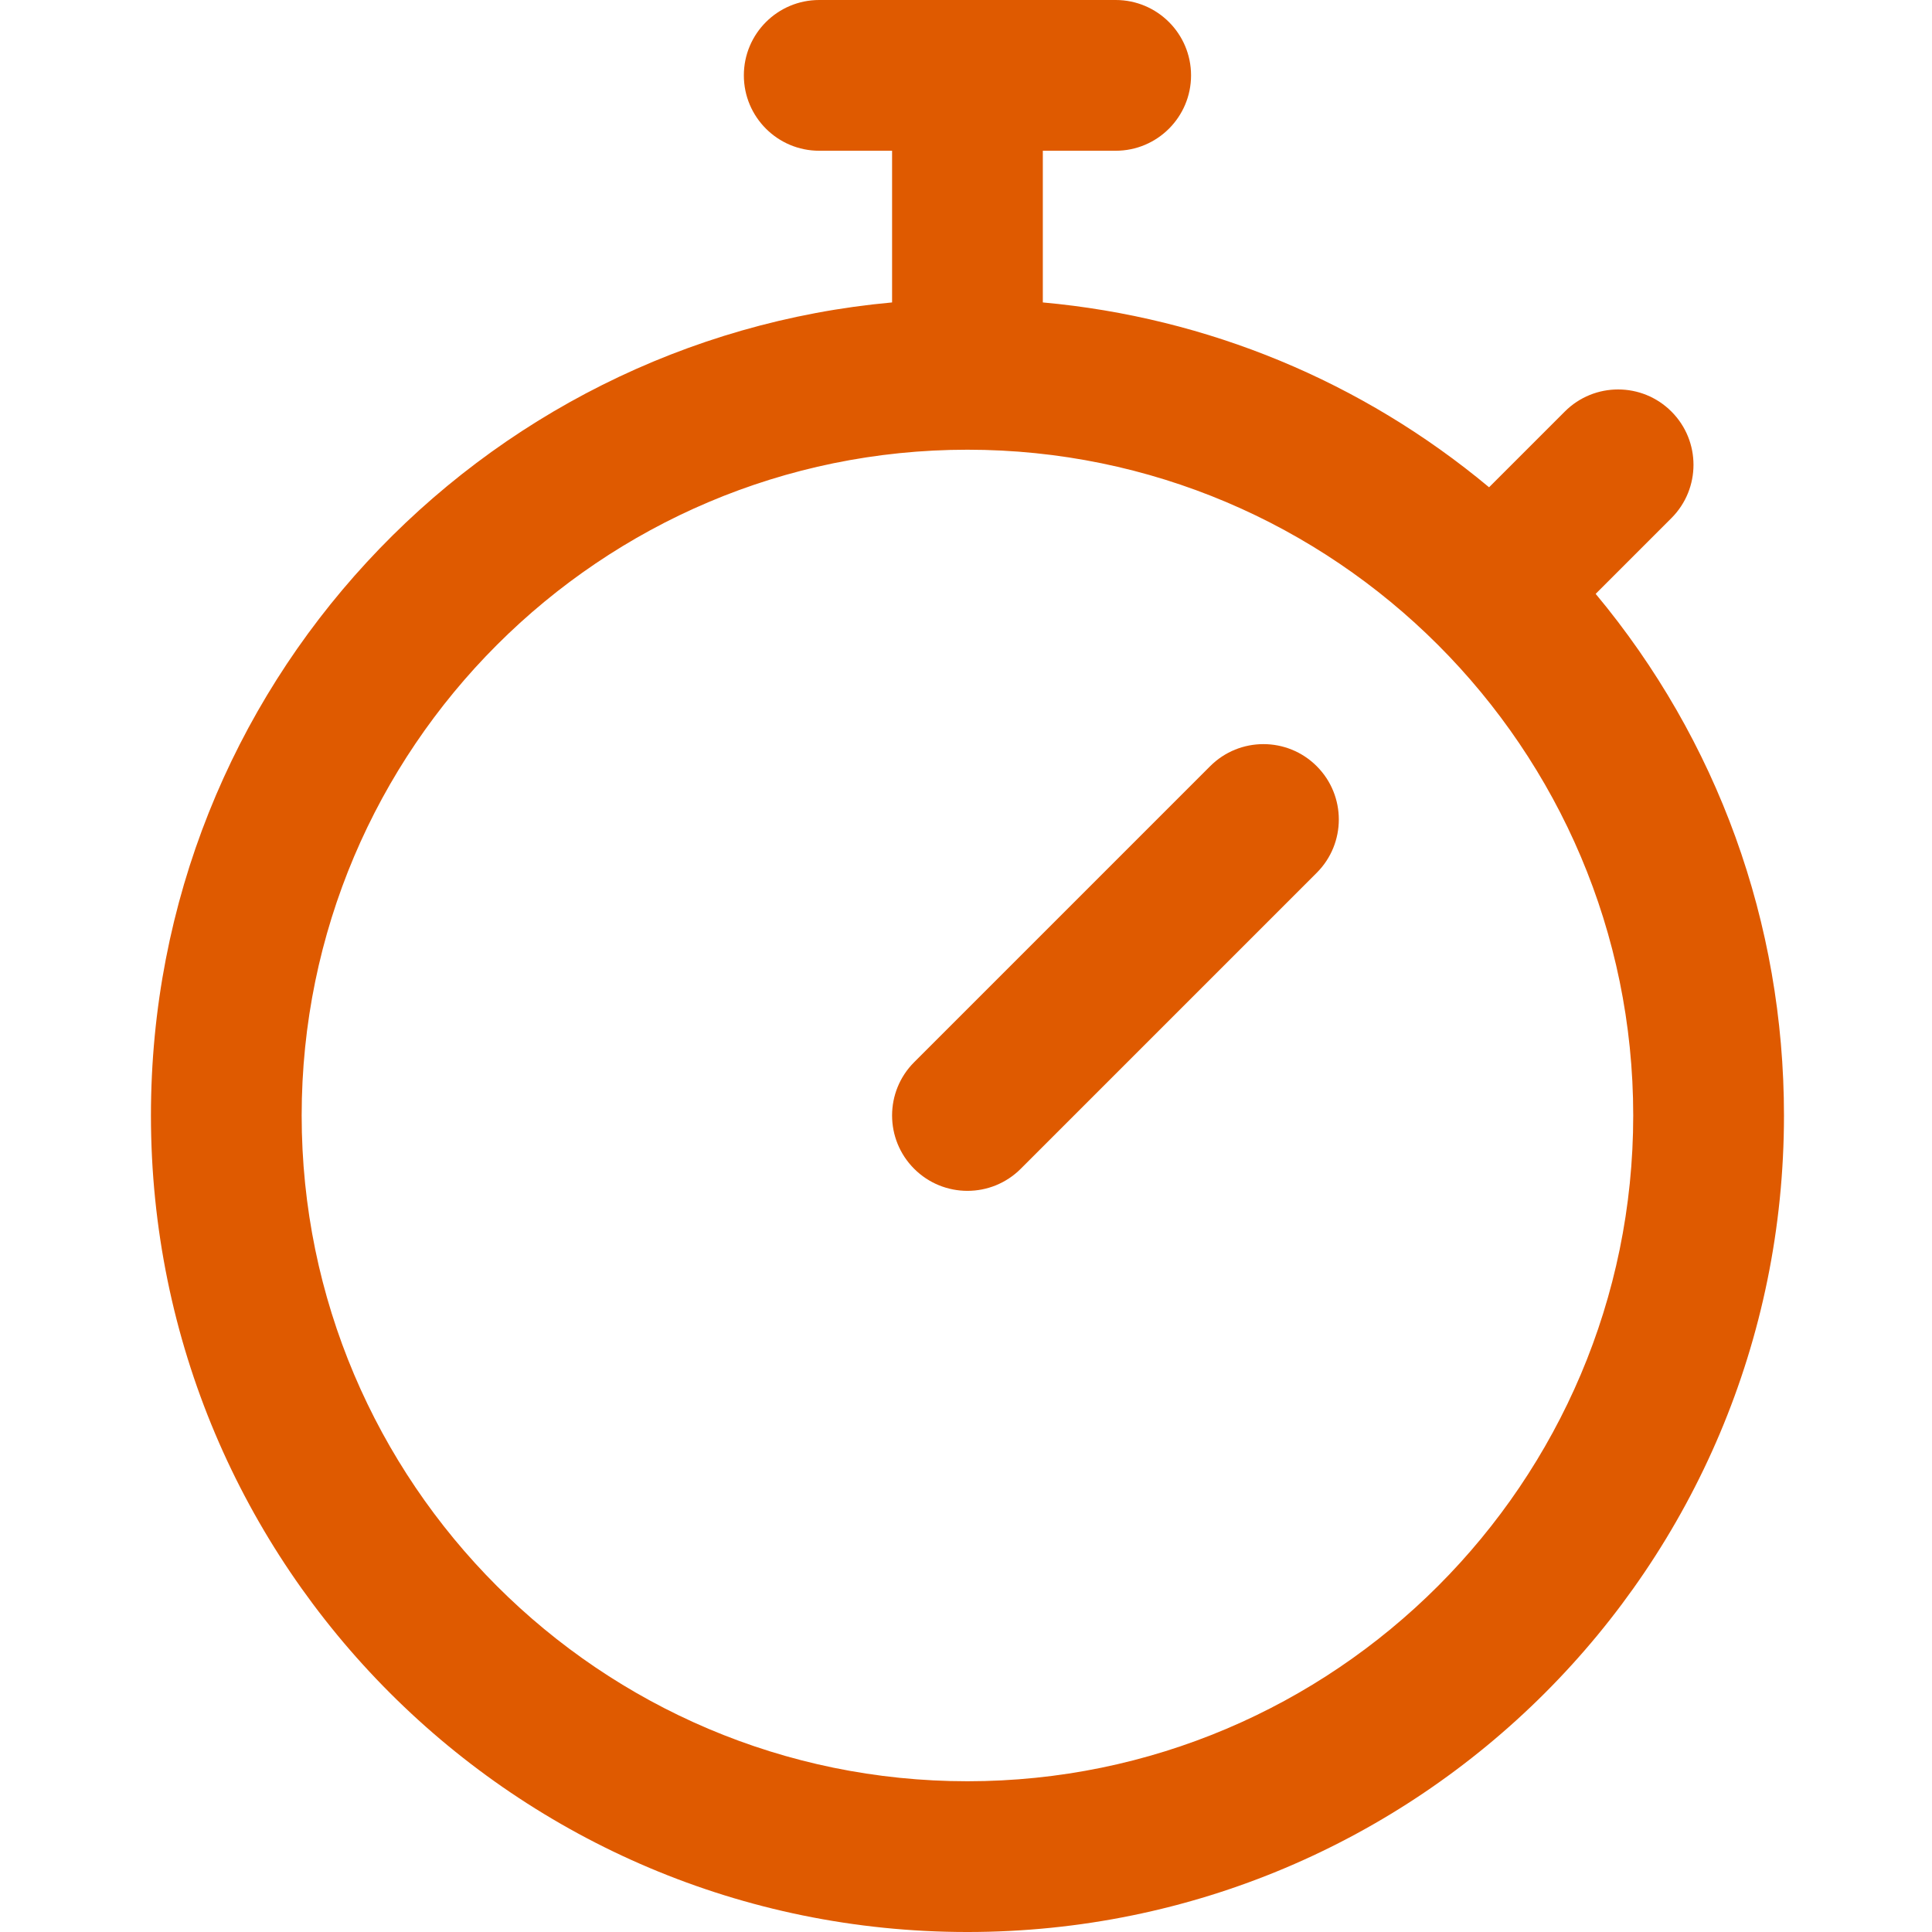
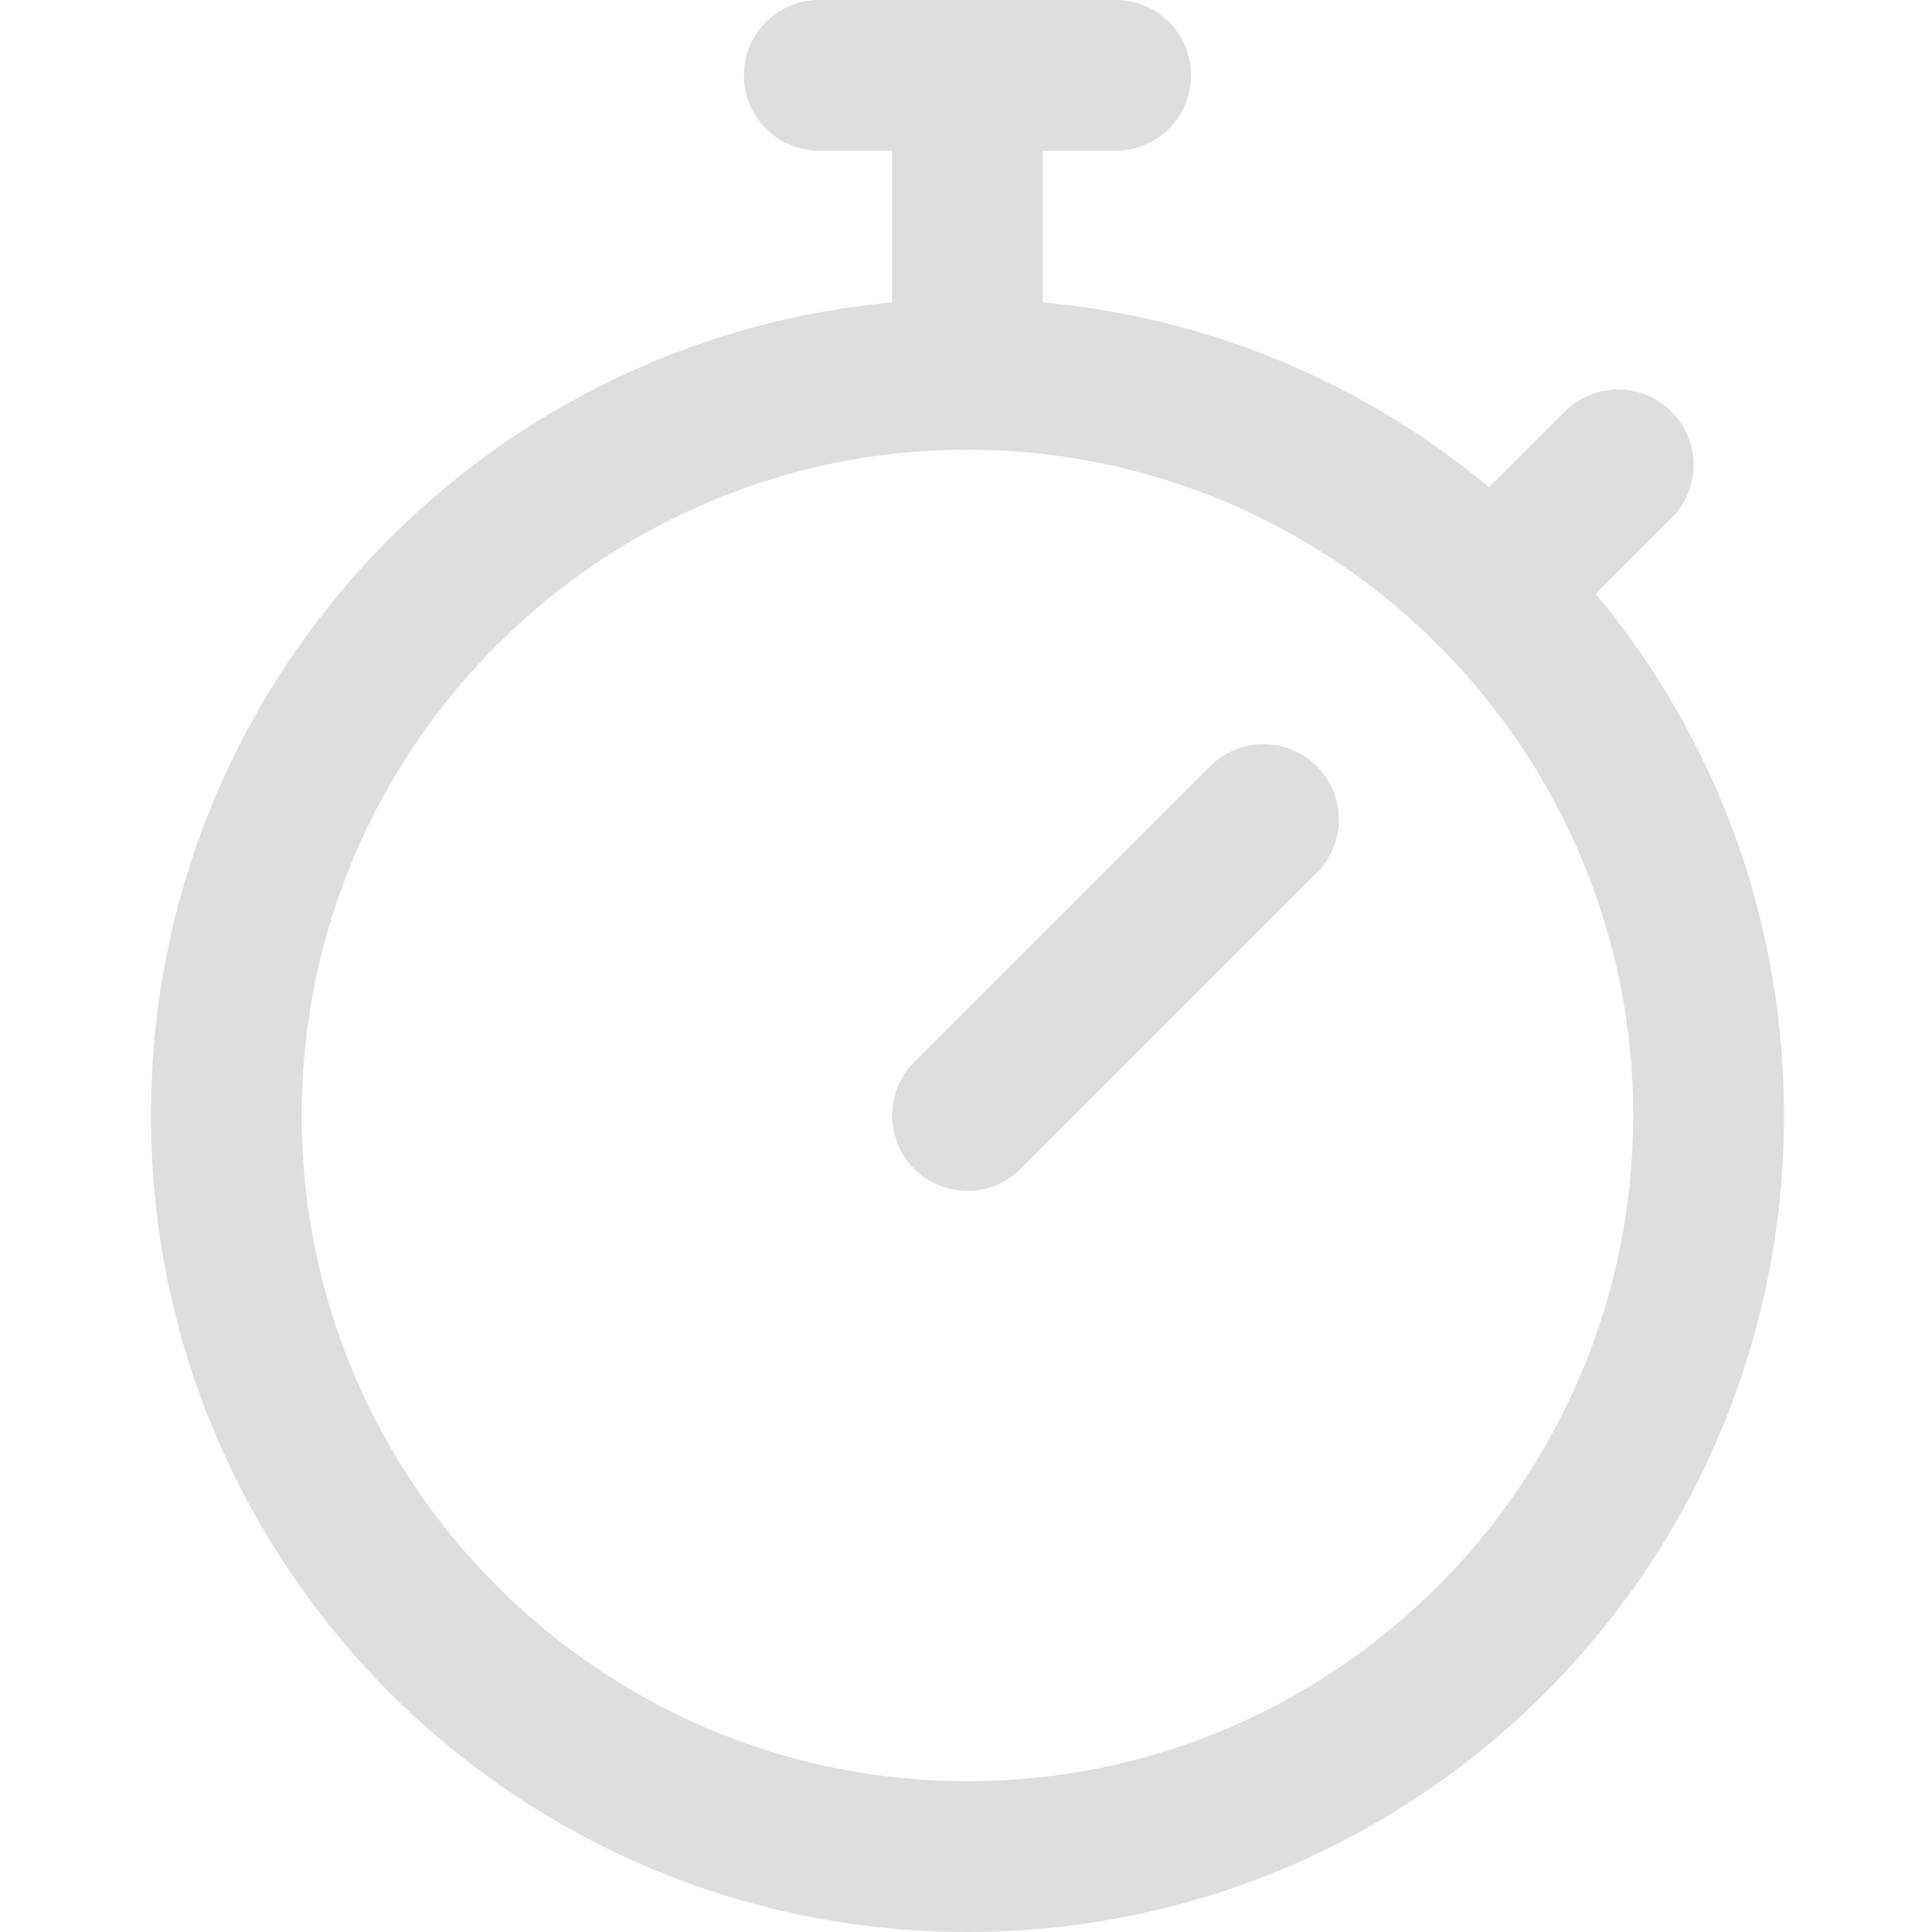
<svg xmlns="http://www.w3.org/2000/svg" height="512pt" viewBox="-40 0 512 512" width="512pt">
-   <path fill="#df5a00" d="m382.867 157.379 20.074-20.074c7.801-7.801 7.801-20.449 0-28.246-7.801-7.801-20.445-7.801-28.246 0l-20.074 20.074c-33.68-28.062-74.605-45.016-118.262-48.984v-40.199h19.309c11.031 0 19.973-8.945 19.973-19.977s-8.941-19.973-19.973-19.973h-78.566c-11.031 0-19.973 8.941-19.973 19.973s8.941 19.977 19.973 19.977h19.309v40.199c-109.281 9.938-196.41 101.742-196.41 215.465 0 119.594 96.777 216.387 216.387 216.387 119.59 0 216.383-96.777 216.383-216.387 0-51.086-17.594-99.465-49.902-138.234zm-166.484 314.672c-97.285 0-176.438-79.148-176.438-176.438 0-97.285 79.152-176.434 176.438-176.434 97.289 0 176.438 79.148 176.438 176.434 0 97.289-79.148 176.438-176.438 176.438zm92.566-269c7.801 7.801 7.801 20.449 0 28.246l-78.441 78.441c-7.801 7.801-20.449 7.801-28.246 0-7.801-7.801-7.801-20.449 0-28.246l78.438-78.441c7.801-7.801 20.449-7.801 28.25 0zm0 0" />
+   <path fill="#dedede" d="m382.867 157.379 20.074-20.074c7.801-7.801 7.801-20.449 0-28.246-7.801-7.801-20.445-7.801-28.246 0l-20.074 20.074c-33.68-28.062-74.605-45.016-118.262-48.984v-40.199h19.309c11.031 0 19.973-8.945 19.973-19.977s-8.941-19.973-19.973-19.973h-78.566c-11.031 0-19.973 8.941-19.973 19.973s8.941 19.977 19.973 19.977h19.309v40.199c-109.281 9.938-196.41 101.742-196.41 215.465 0 119.594 96.777 216.387 216.387 216.387 119.59 0 216.383-96.777 216.383-216.387 0-51.086-17.594-99.465-49.902-138.234zm-166.484 314.672c-97.285 0-176.438-79.148-176.438-176.438 0-97.285 79.152-176.434 176.438-176.434 97.289 0 176.438 79.148 176.438 176.434 0 97.289-79.148 176.438-176.438 176.438zm92.566-269c7.801 7.801 7.801 20.449 0 28.246l-78.441 78.441c-7.801 7.801-20.449 7.801-28.246 0-7.801-7.801-7.801-20.449 0-28.246l78.438-78.441c7.801-7.801 20.449-7.801 28.25 0zm0 0" />
</svg>
